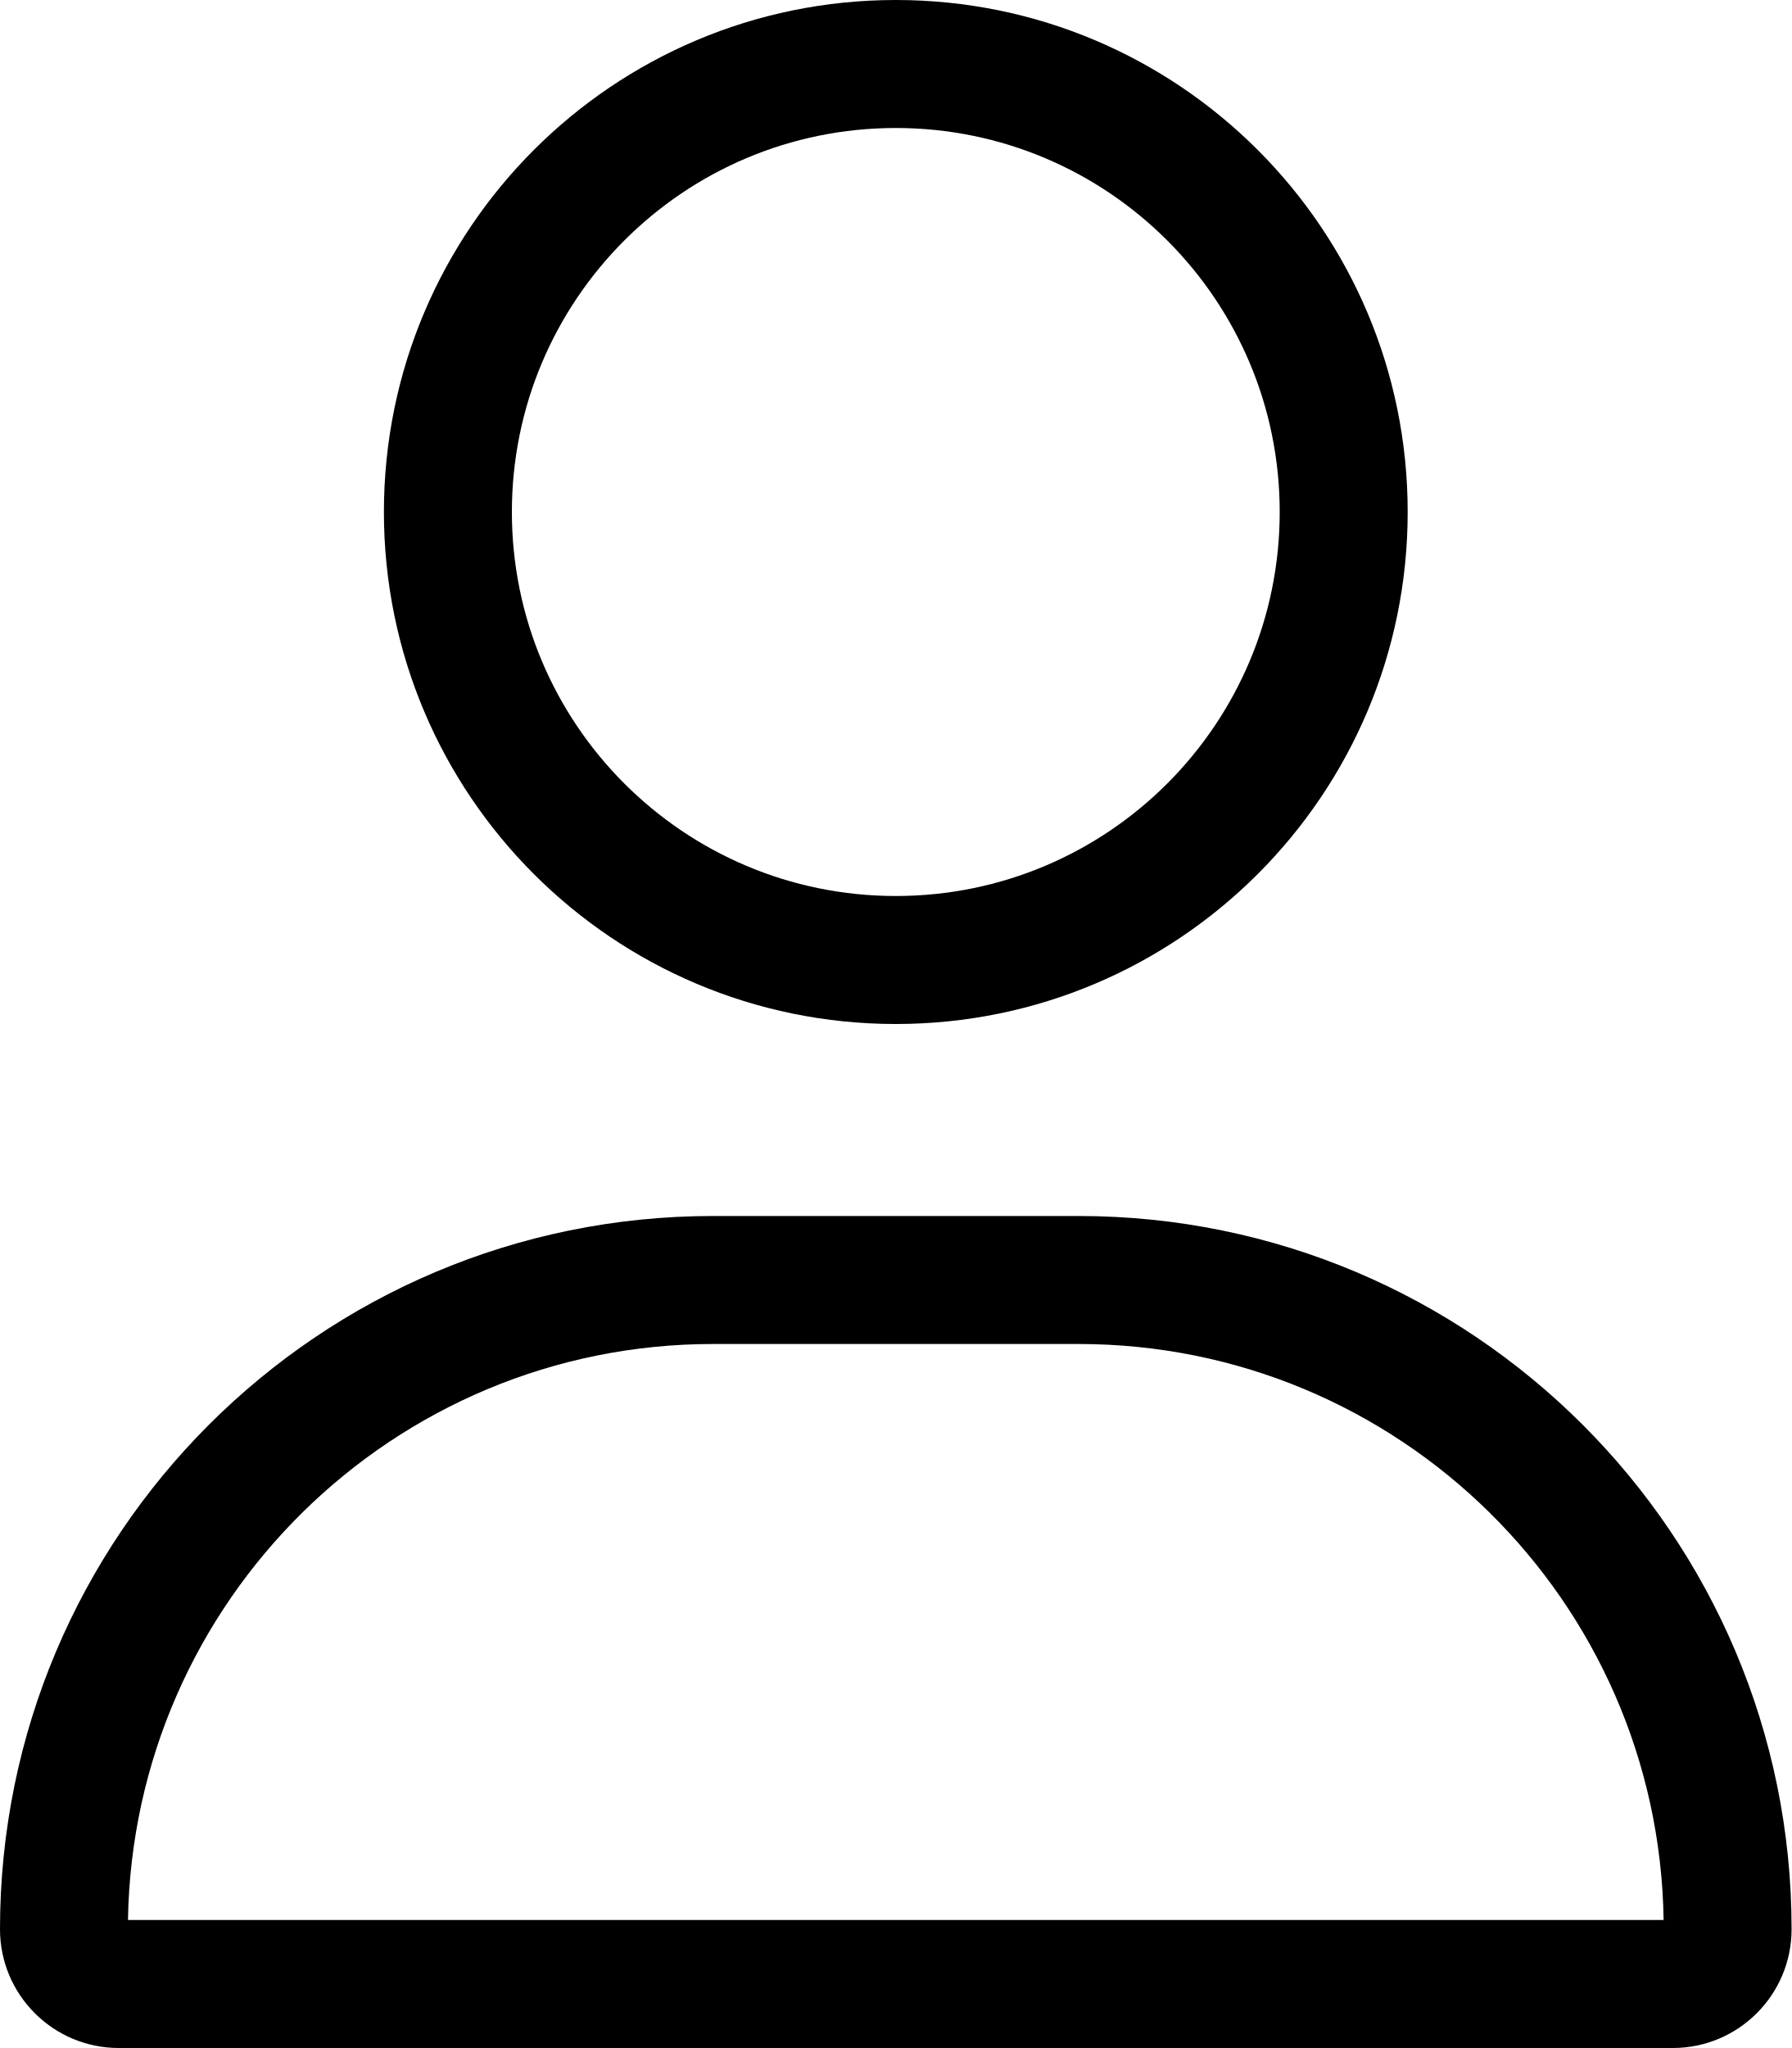
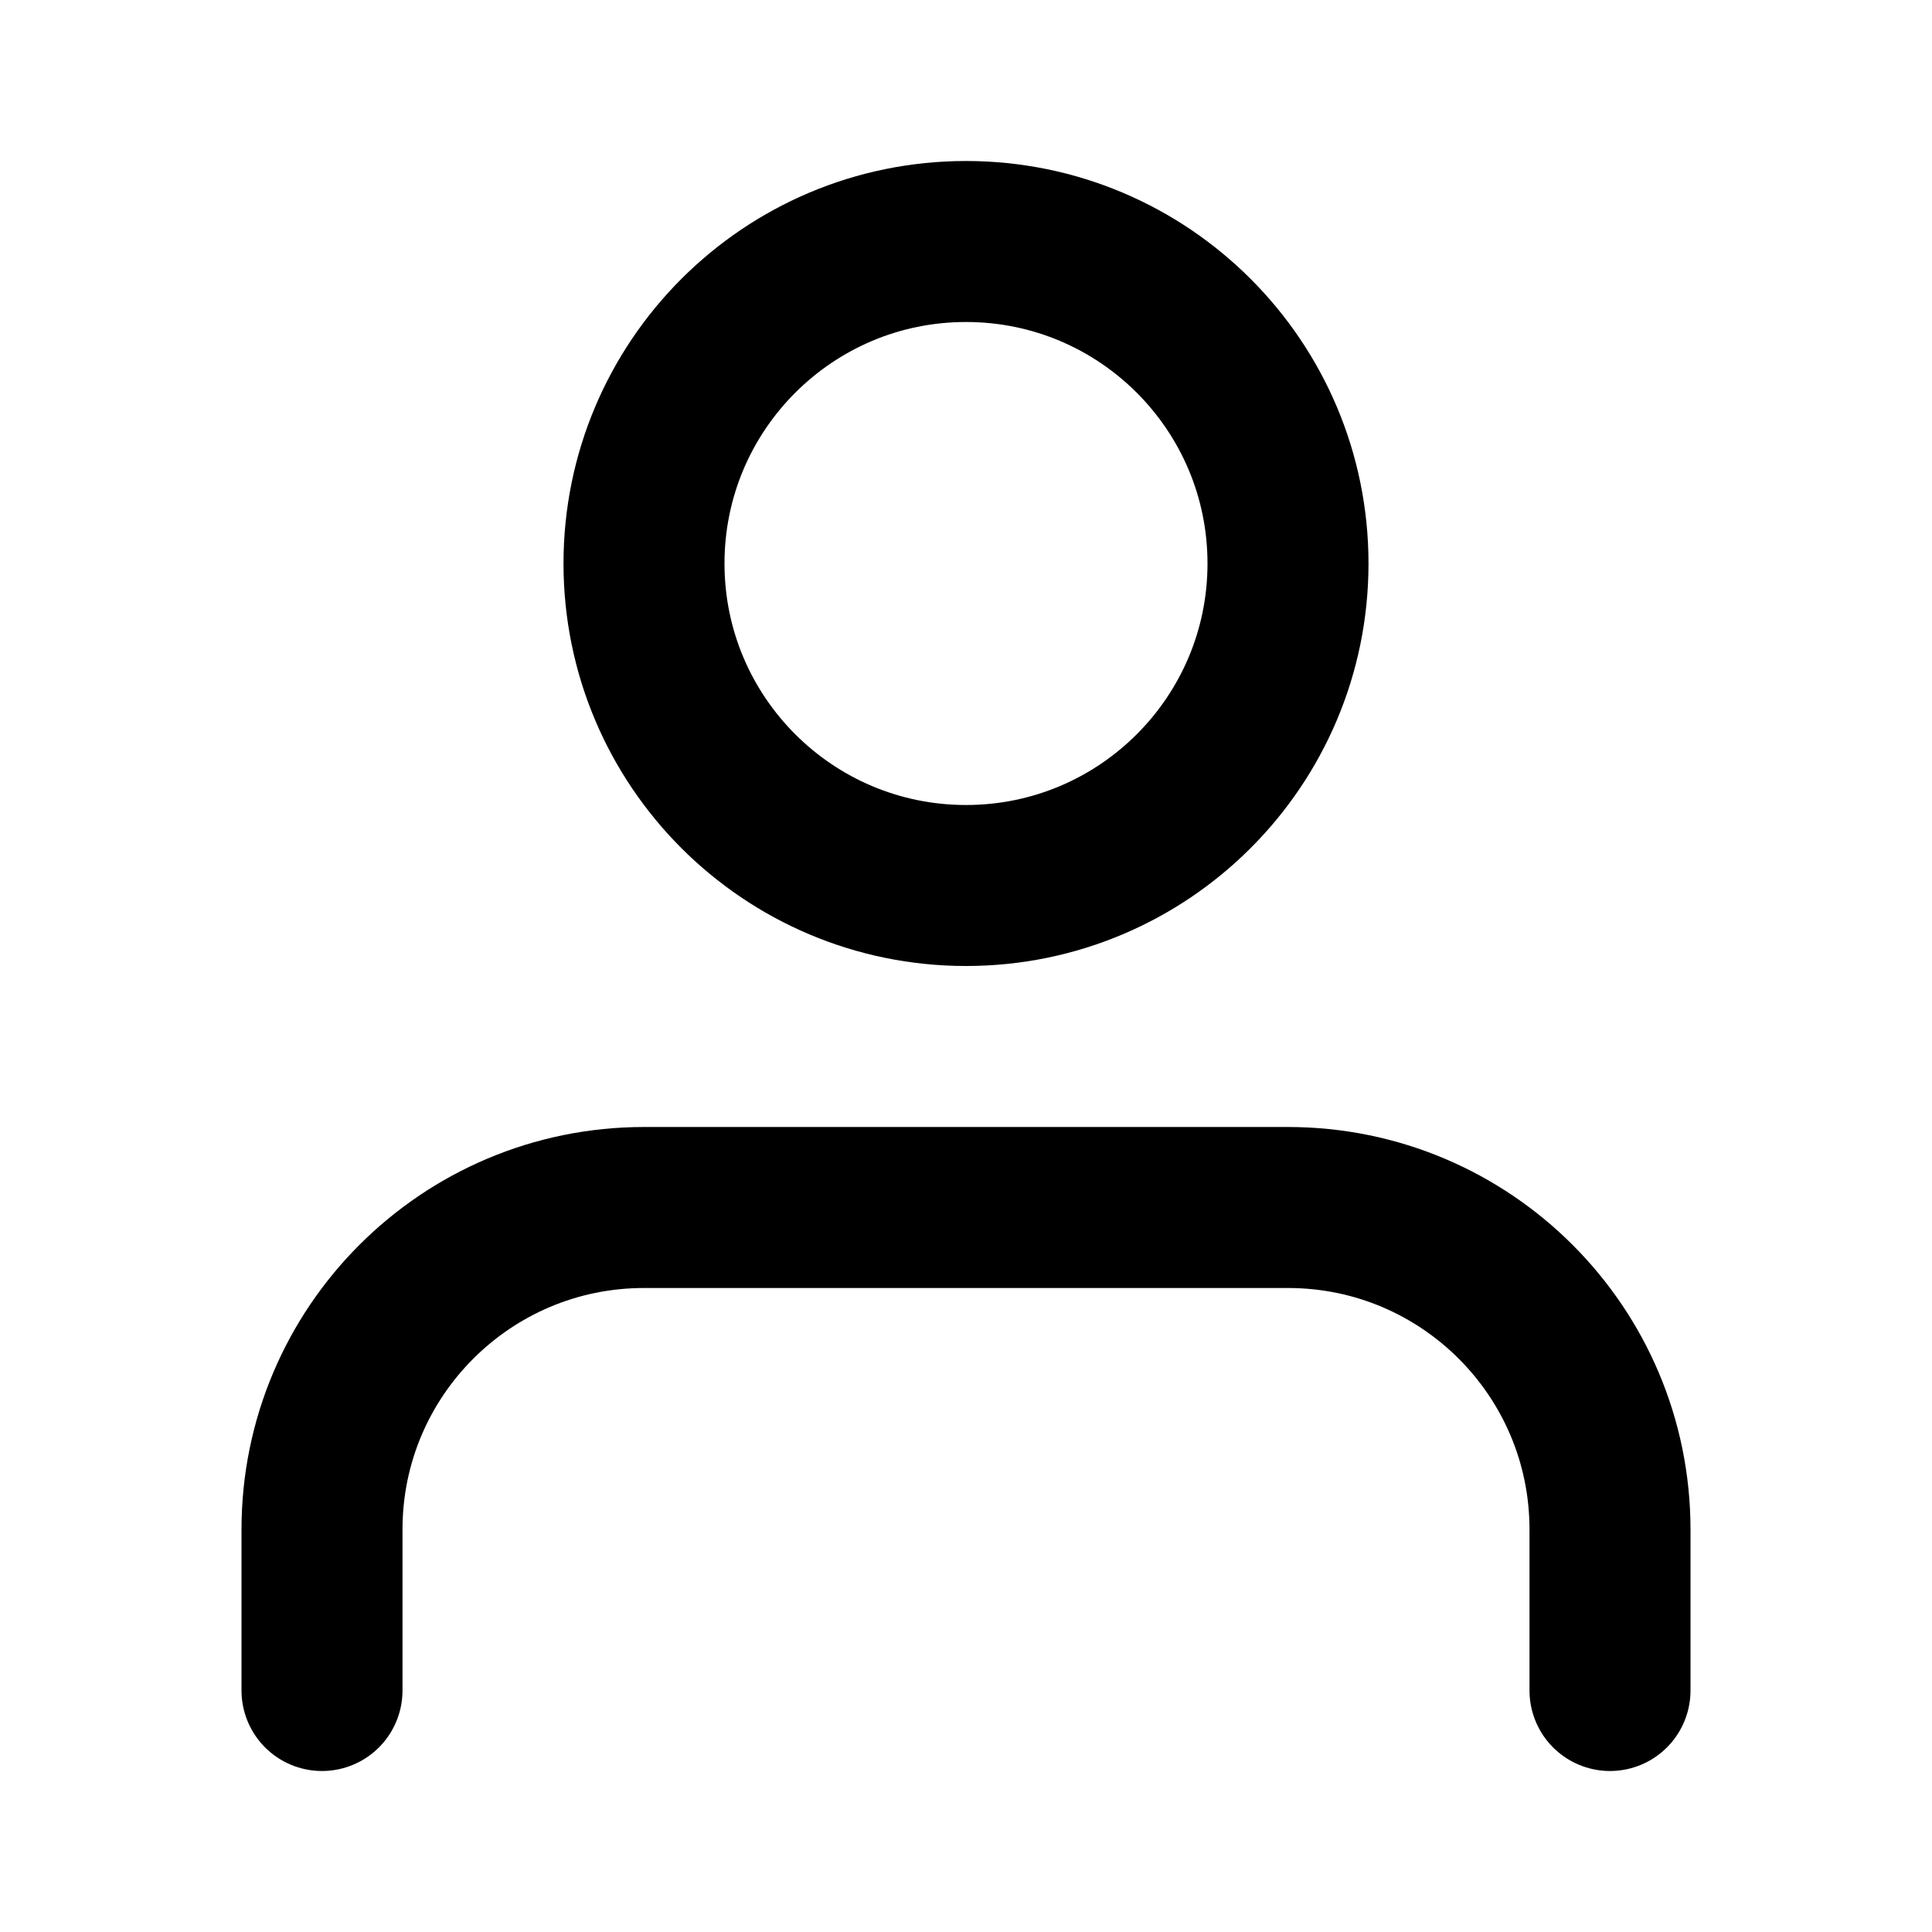
- <svg xmlns="http://www.w3.org/2000/svg" viewBox="0 0 448 512">
-   <path d="M320 128a96 96 0 1 0 -192 0 96 96 0 1 0 192 0zM96 128a128 128 0 1 1 256 0A128 128 0 1 1 96 128zM32 480l384 0c-1.2-79.7-66.2-144-146.3-144l-91.4 0c-80 0-145 64.3-146.3 144zM0 482.3C0 383.8 79.8 304 178.3 304l91.4 0C368.2 304 448 383.8 448 482.3c0 16.4-13.3 29.7-29.7 29.7L29.7 512C13.3 512 0 498.7 0 482.3z" />
+ <svg xmlns="http://www.w3.org/2000/svg" viewBox="0 0 24 24" fill="none" stroke="currentColor" stroke-width="2" stroke-linecap="round" stroke-linejoin="round" aria-hidden="true">
+   <path d="M20 21v-2a4 4 0 0 0-4-4H8a4 4 0 0 0-4 4v2" />
+   <circle cx="12" cy="7" r="4" />
</svg>
